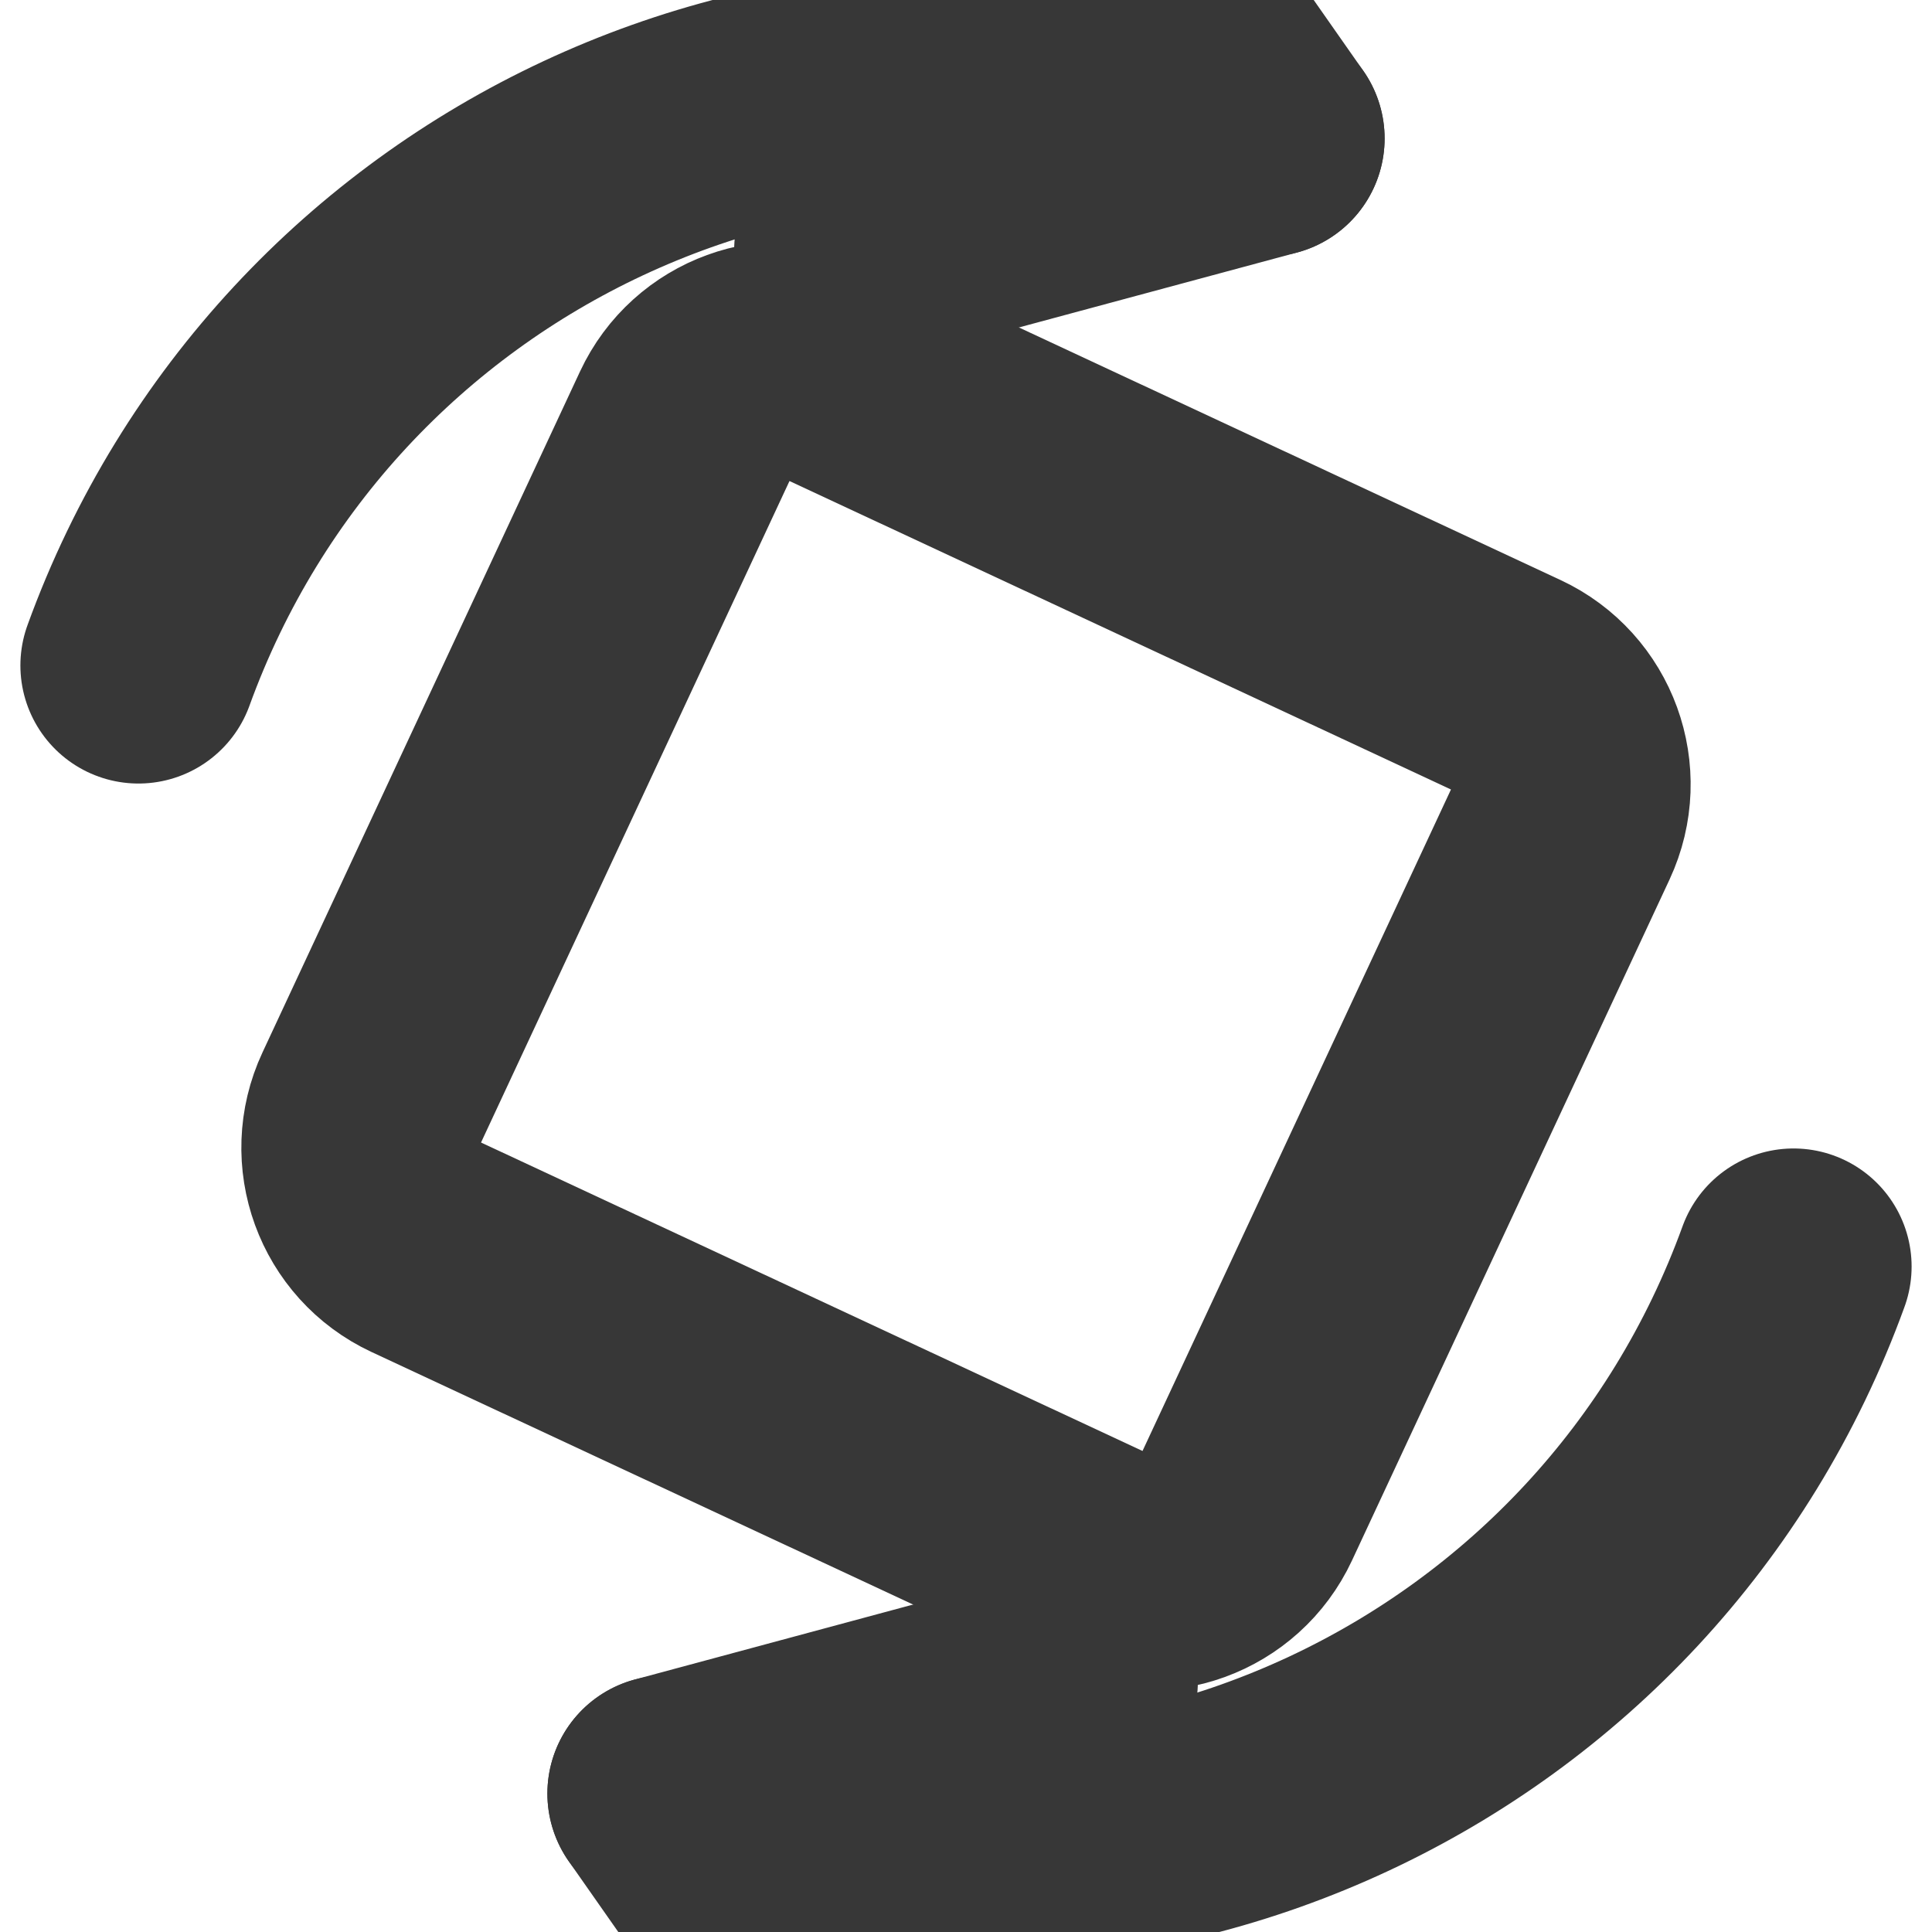
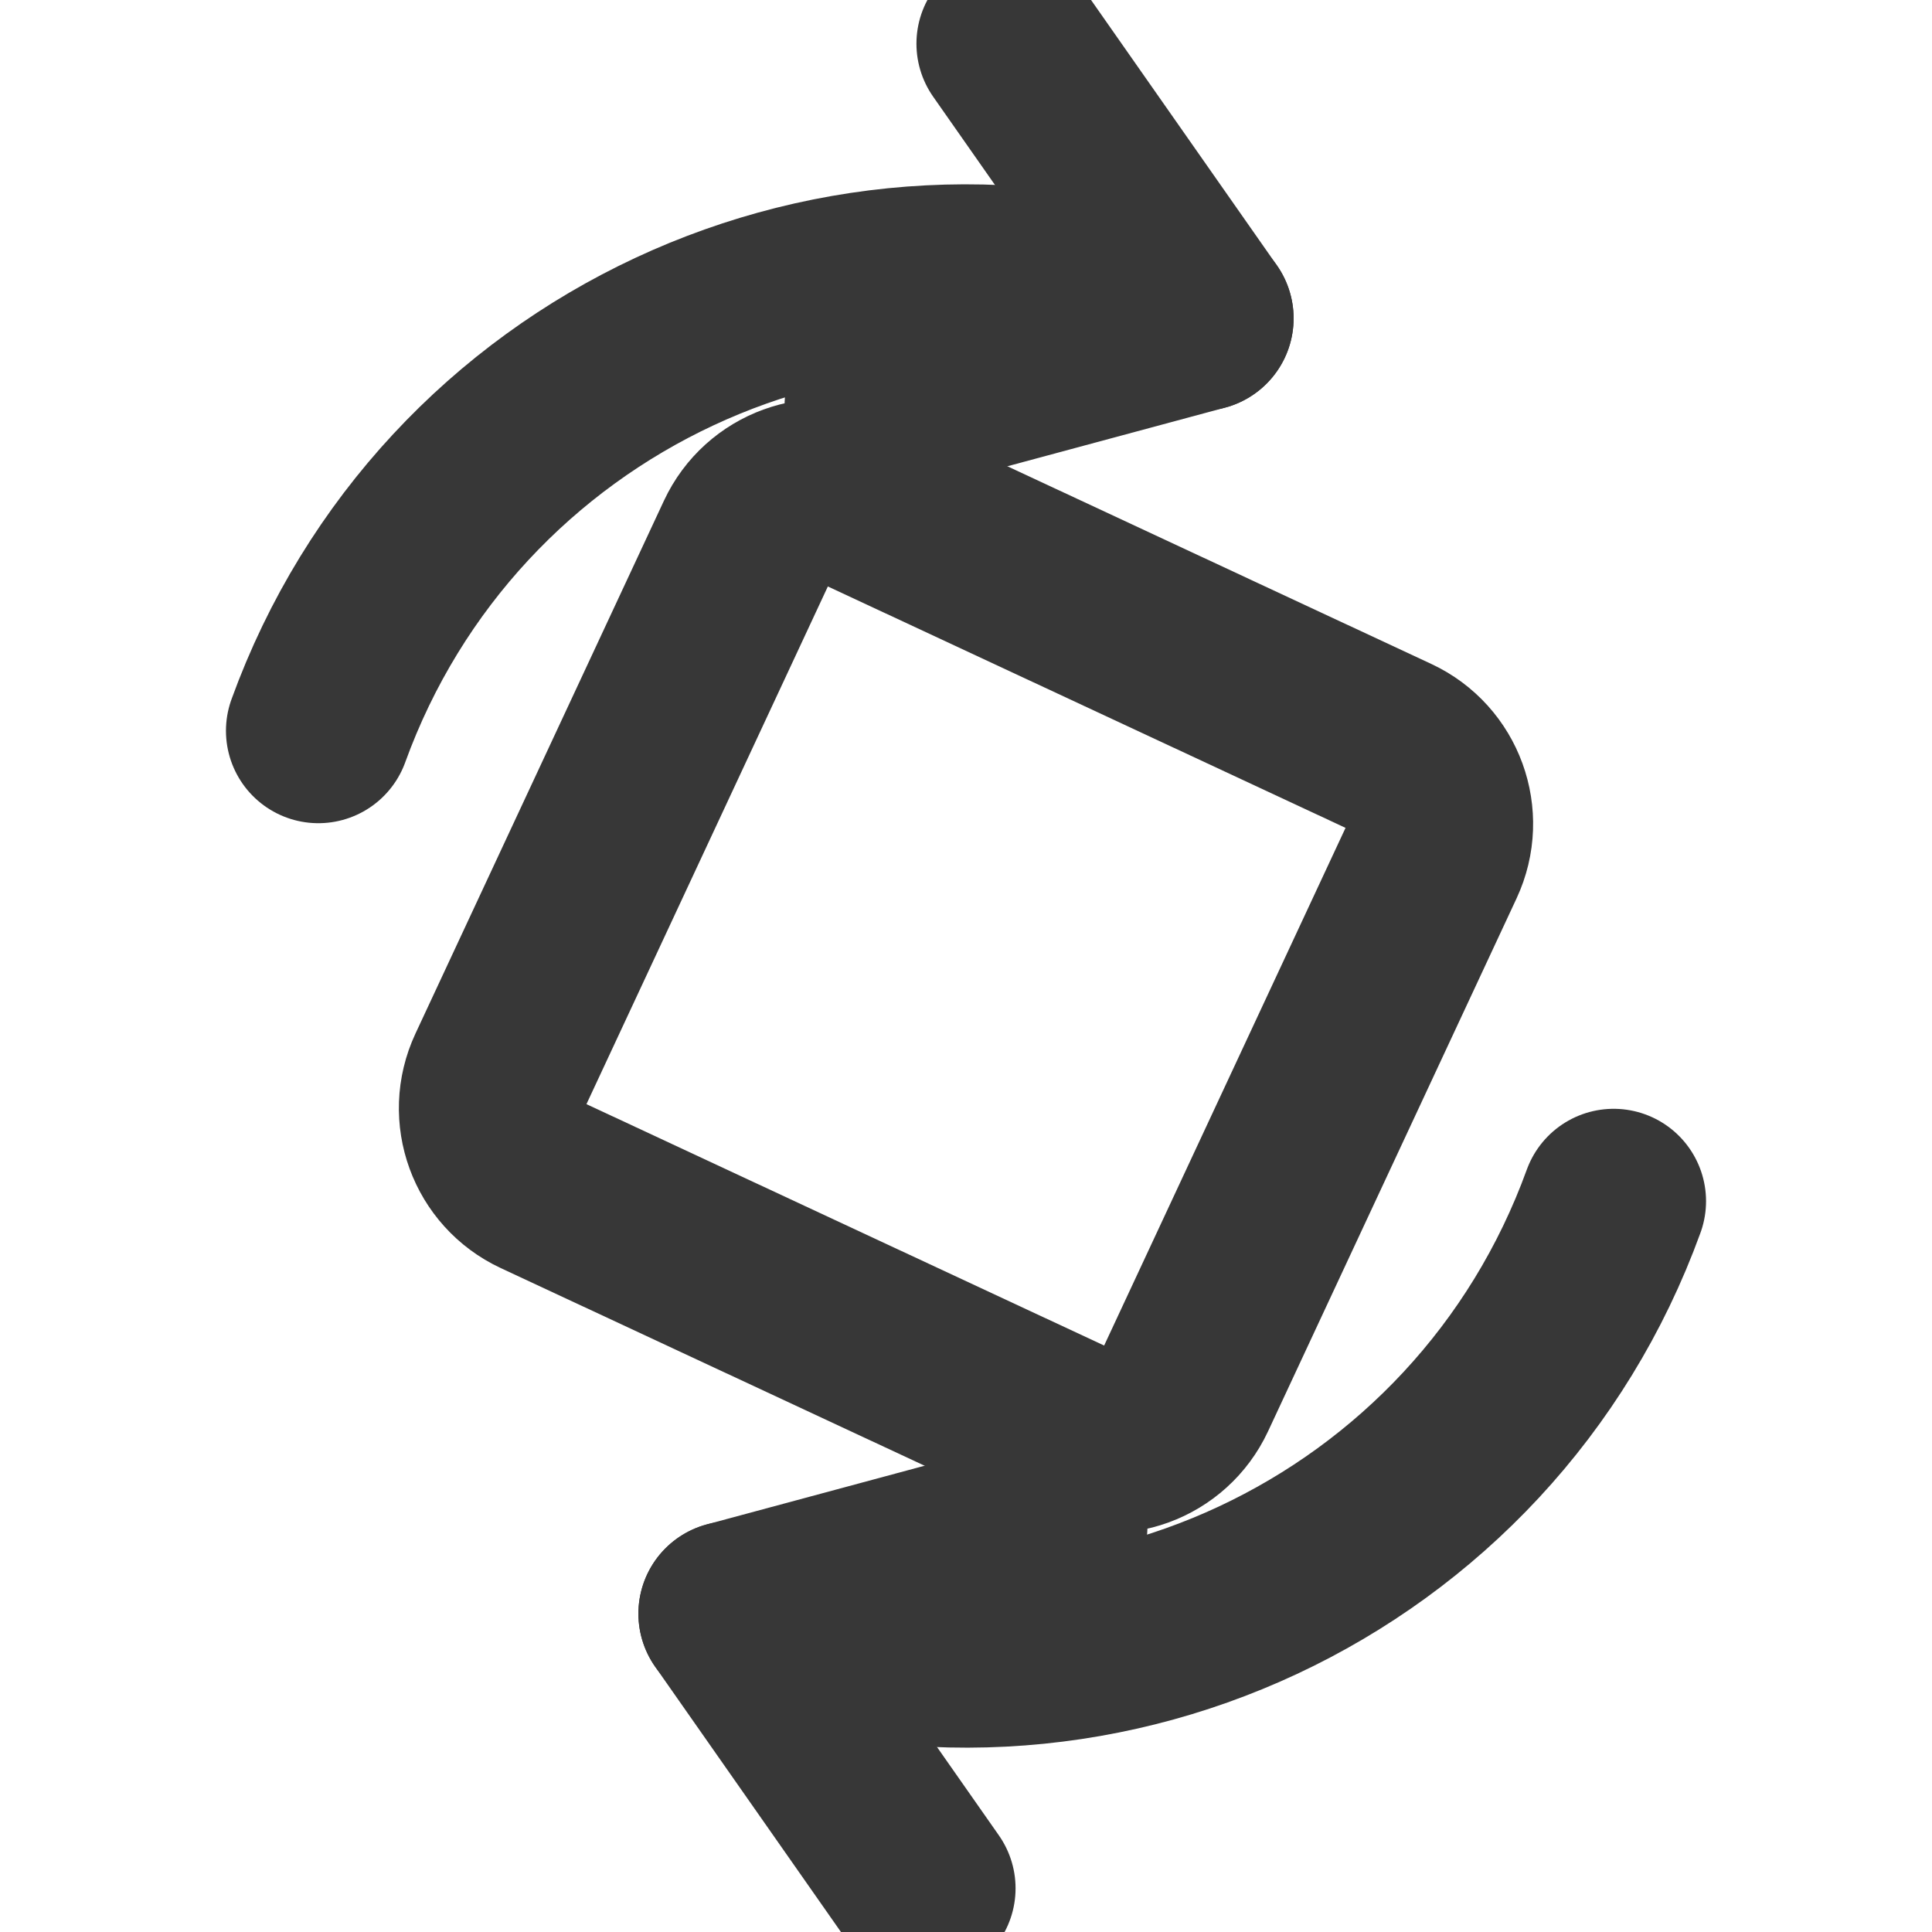
- <svg xmlns="http://www.w3.org/2000/svg" width="24" height="24" viewBox="3 3 18 18">
+ <svg xmlns="http://www.w3.org/2000/svg" width="24" height="24" viewBox="0.5 0.5 23 23">
  <g fill="none" stroke="#373737" stroke-width="2.2" stroke-linecap="round" stroke-linejoin="round">
    <rect x="7.5" y="7.5" width="9" height="9" rx="1" transform="rotate(25 12 12)" />
    <path d="M4.29 9.20 A8.2 8.2 0 0 1 14.80 4.29" />
    <path d="M12.51 1.02 L14.80 4.29 L10.94 5.33" />
    <g transform="rotate(180 12 12)">
      <path d="M4.29 9.20 A8.2 8.2 0 0 1 14.80 4.29" />
      <path d="M12.51 1.02 L14.80 4.29 L10.94 5.33" />
    </g>
  </g>
</svg>
